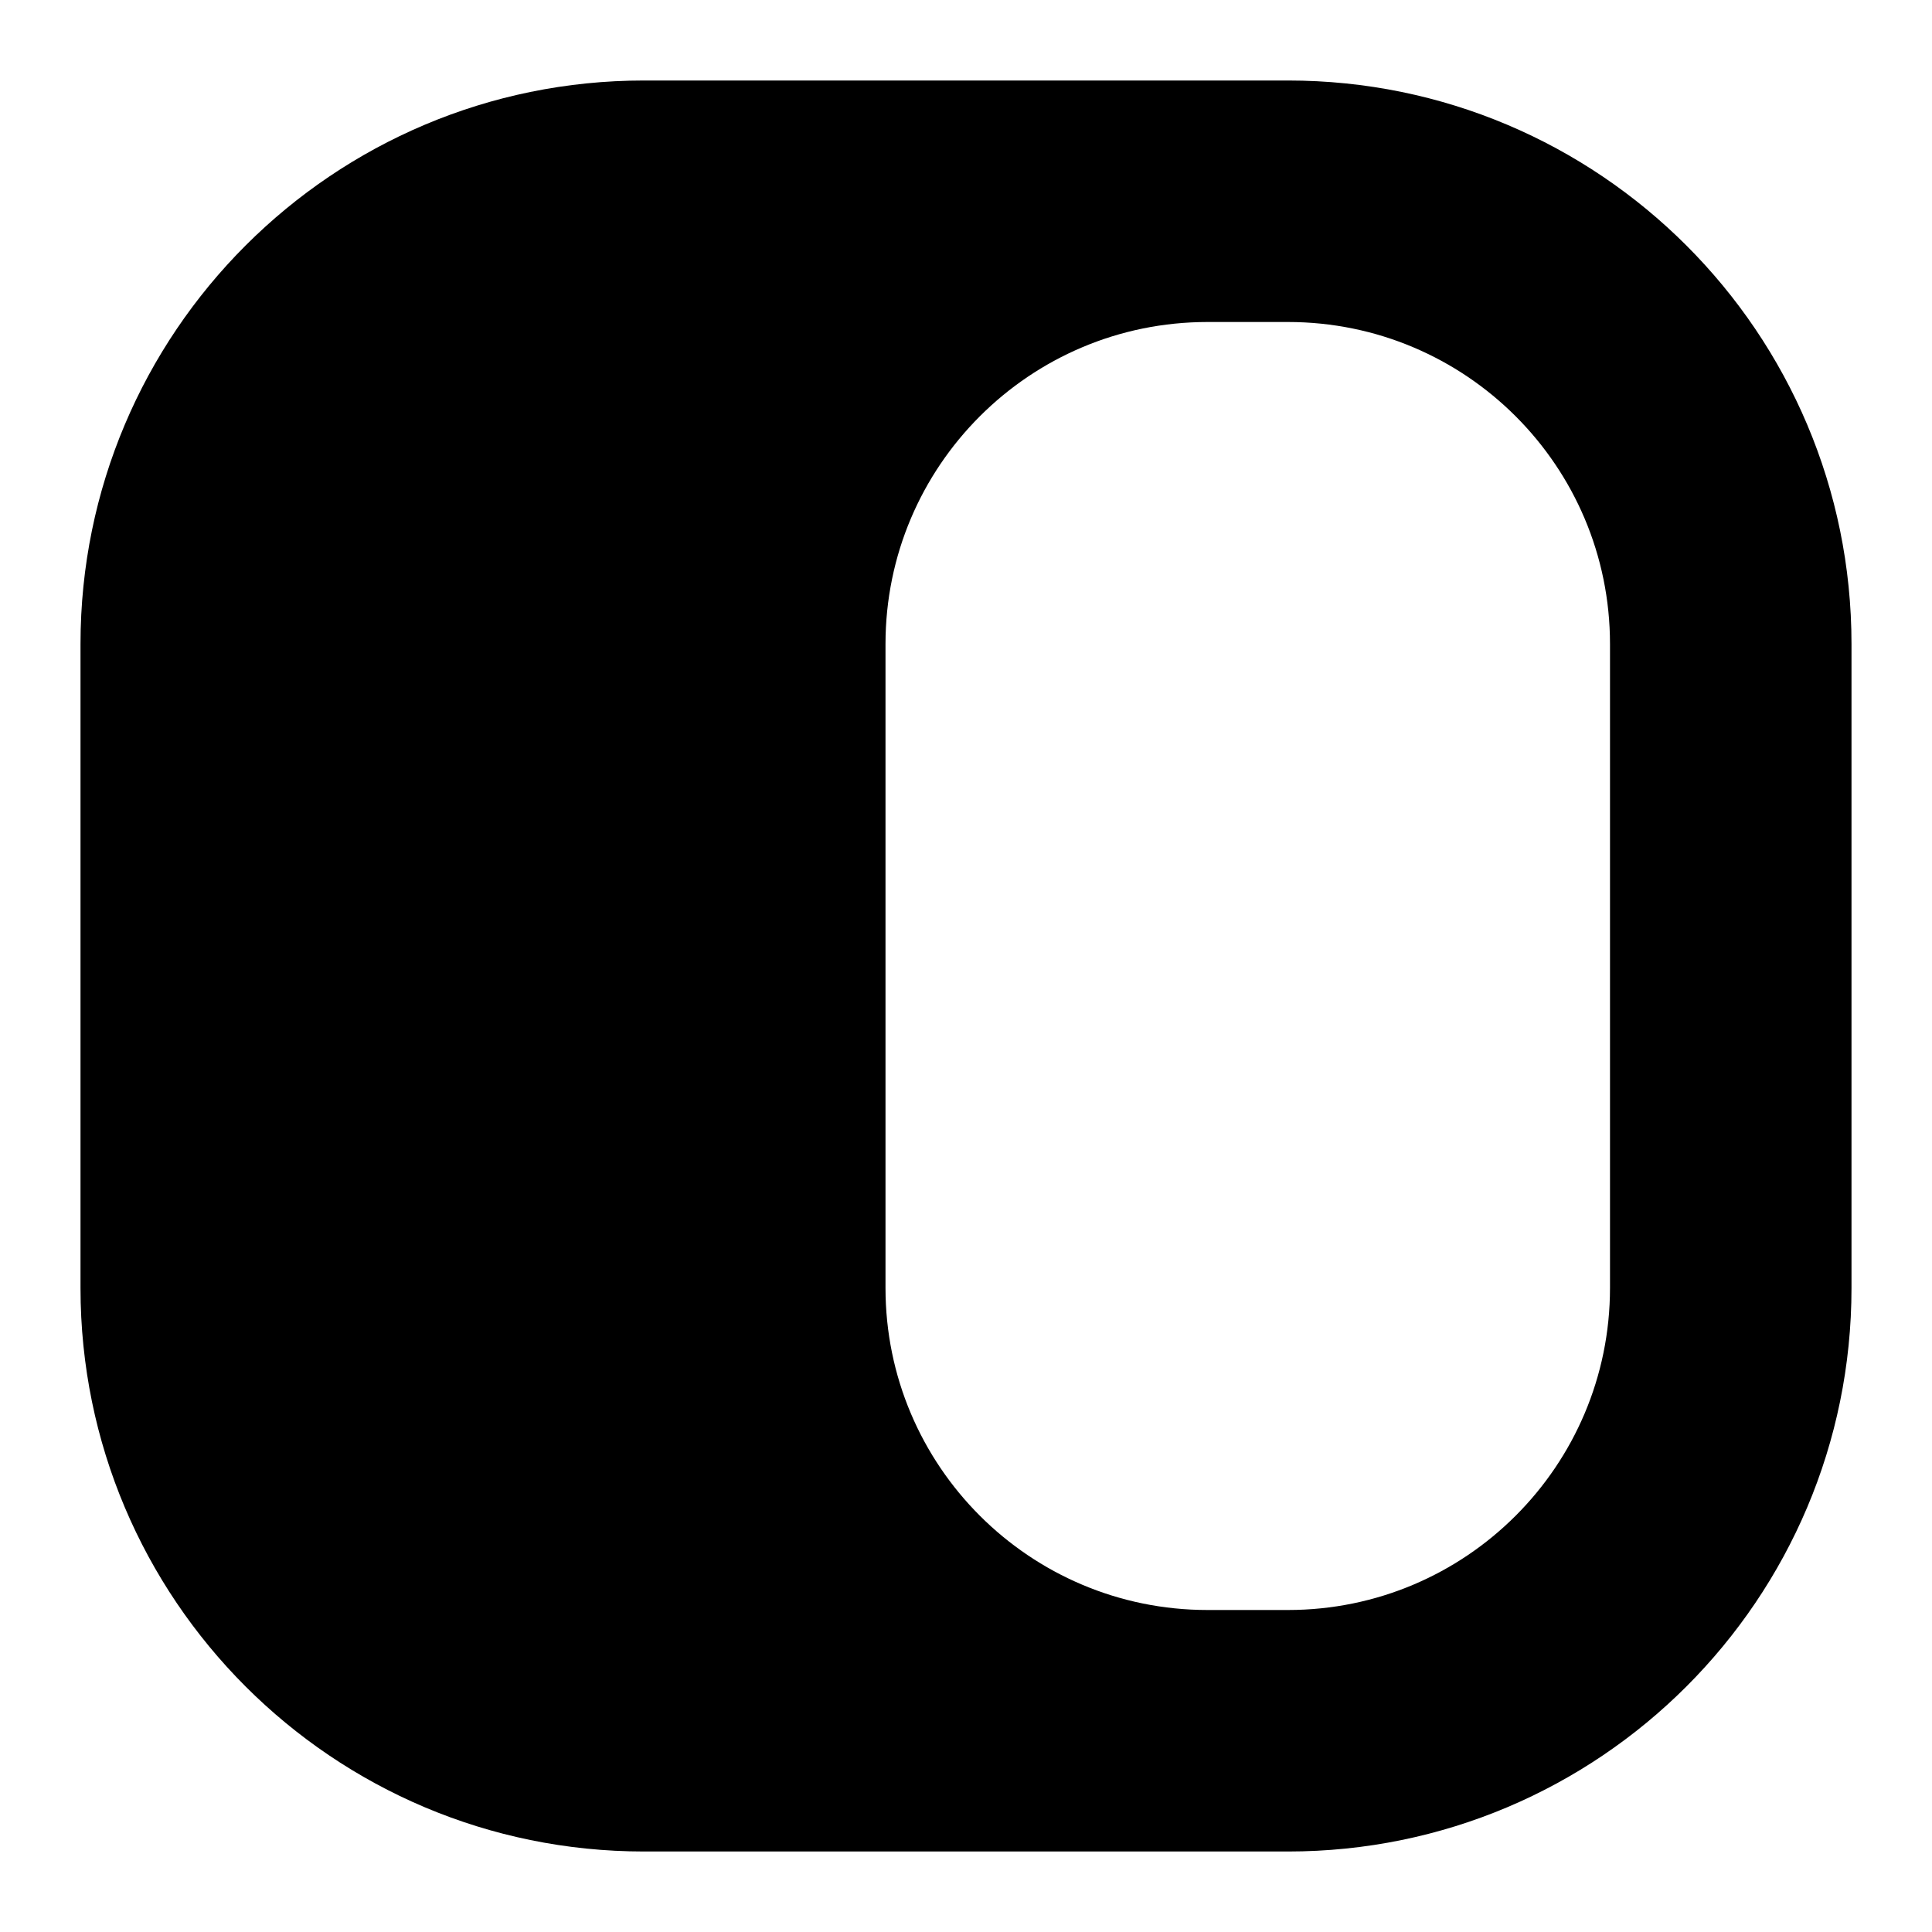
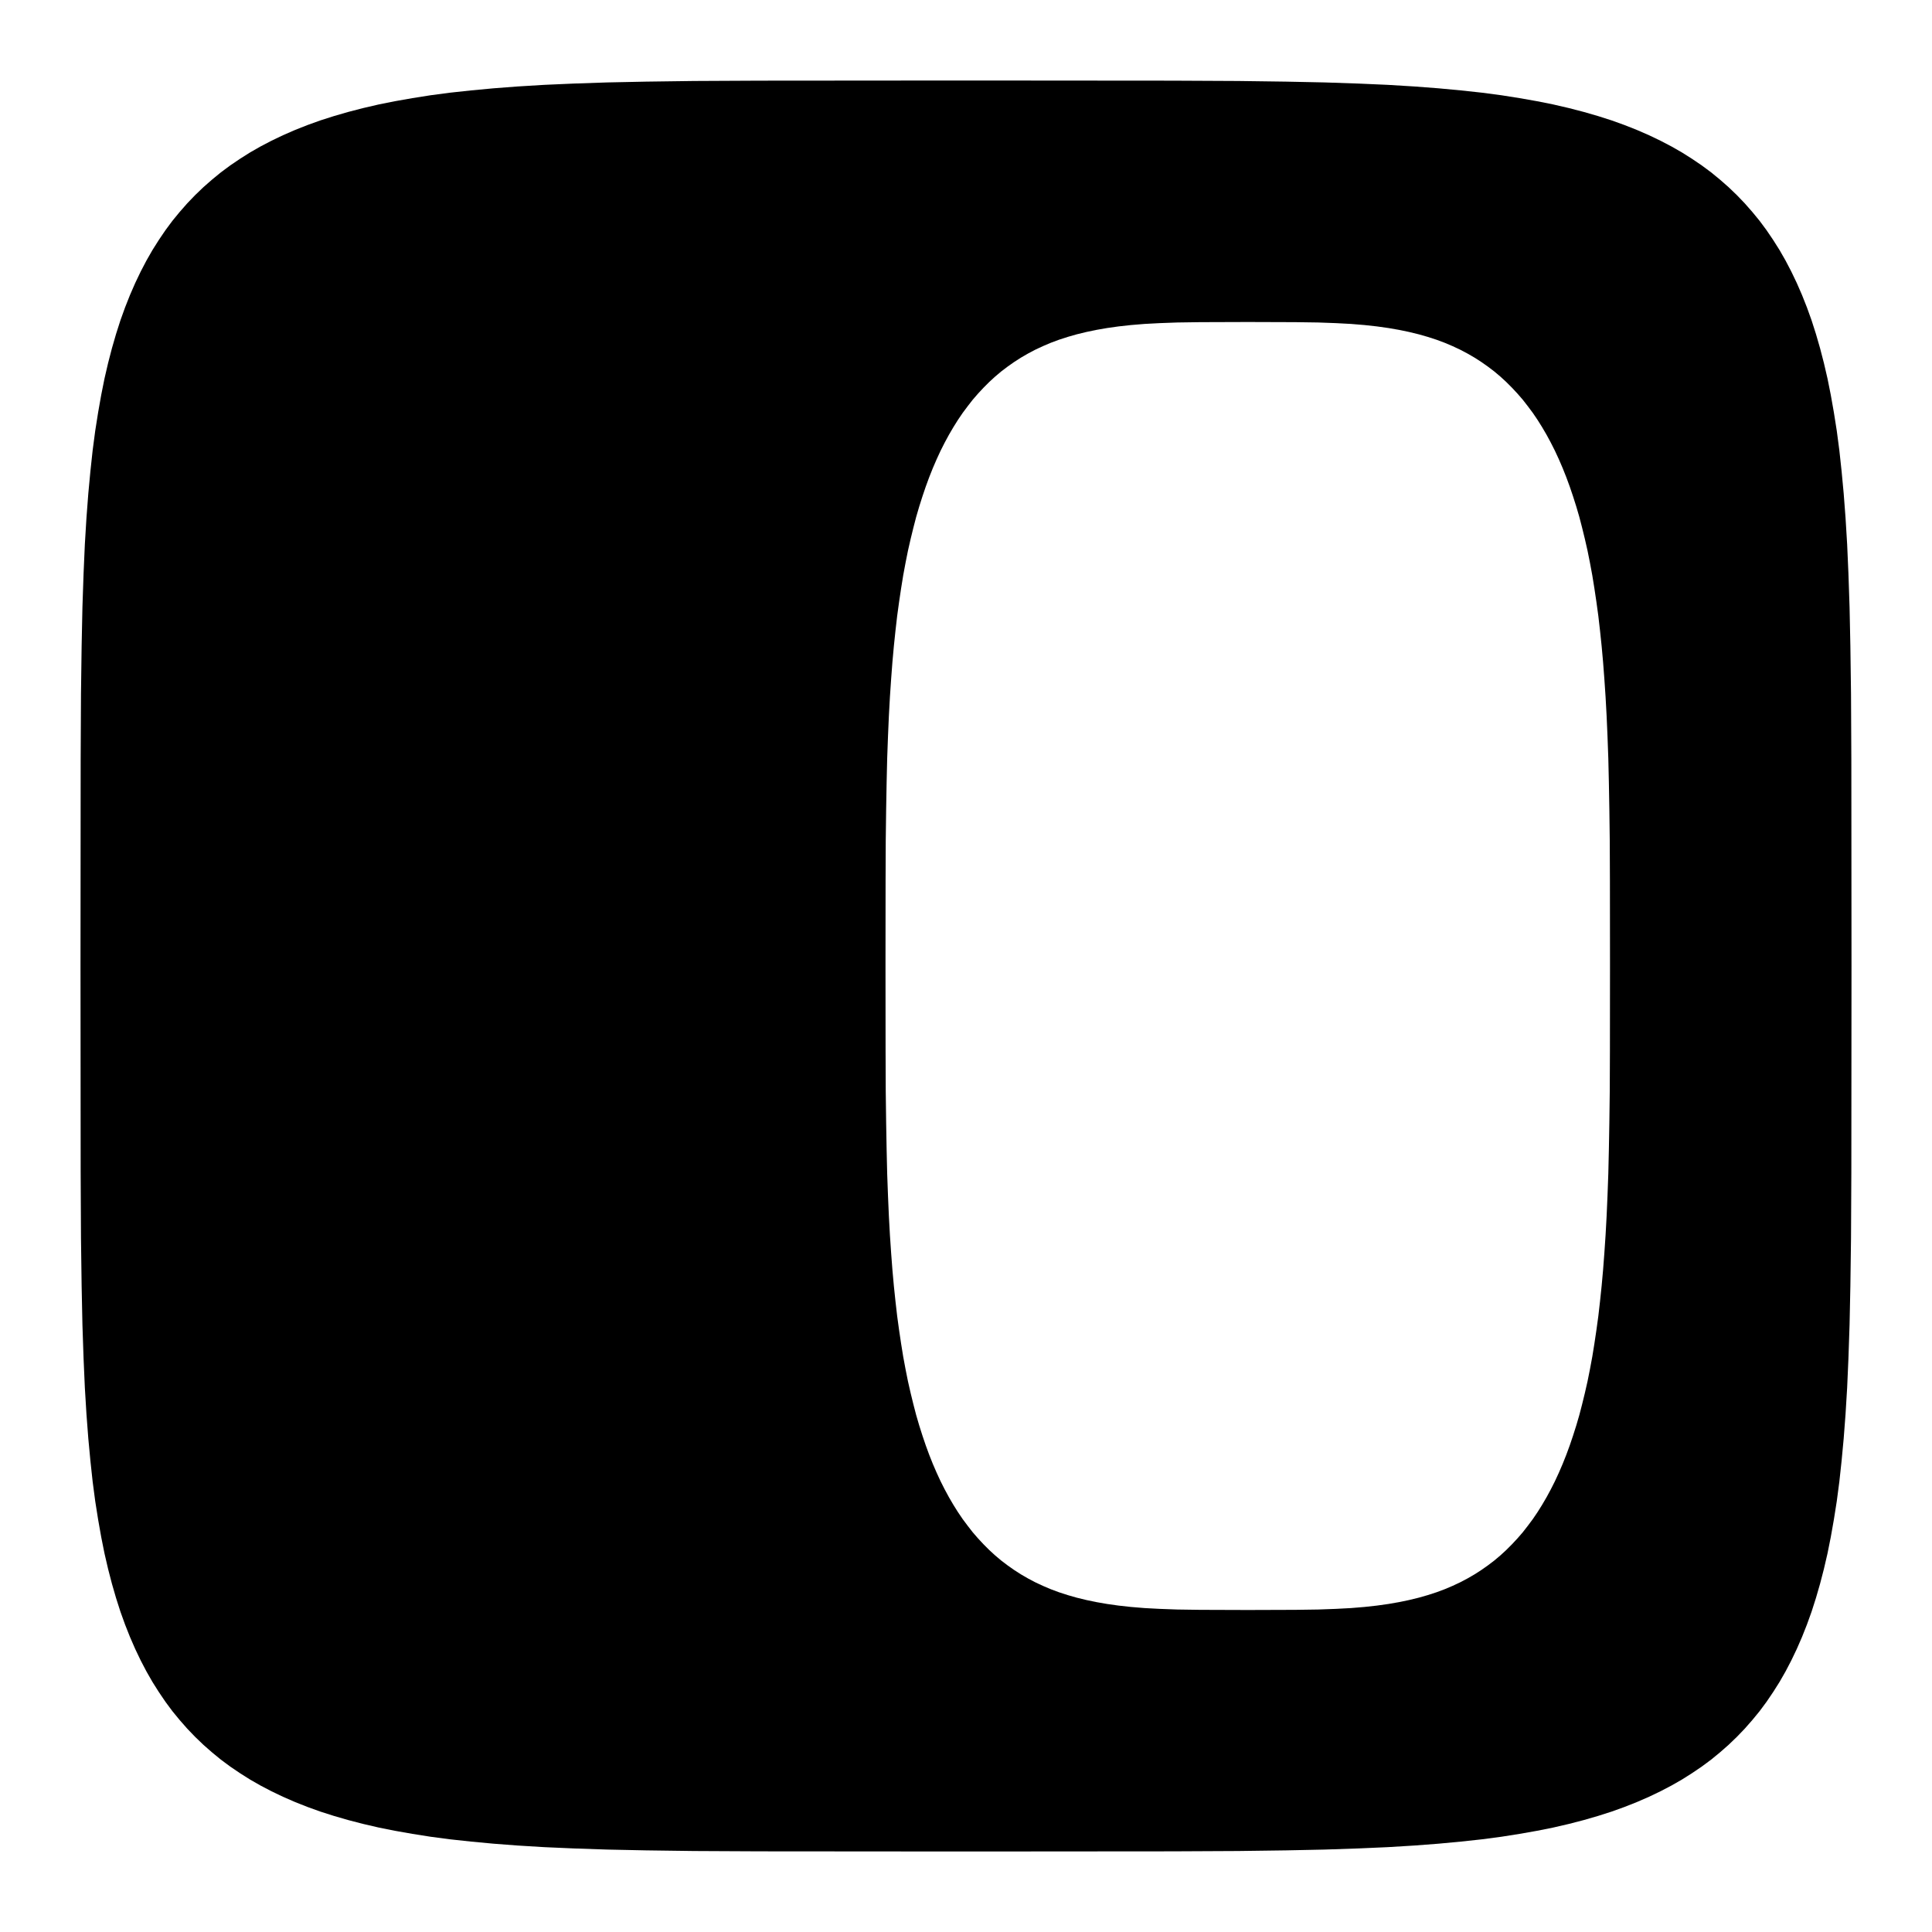
<svg xmlns="http://www.w3.org/2000/svg" viewBox="0 0 24 24">
-   <path fill="currentColor" fill-rule="evenodd" d="M8 1h8a7 7 0 0 1 7 7v8a7 7 0 0 1-7 7H8a7 7 0 0 1-7-7V8a7 7 0 0 1 7-7zM15 4h1a4 4 0 0 1 4 4v8a4 4 0 0 1-4 4h-1a4 4 0 0 1-4-4V8a4 4 0 0 1 4-4z" />
+   <path fill="currentColor" fill-rule="evenodd" d="M23.000 12.000 L22.998 14.562 L22.994 15.380 L22.986 15.974 L22.976 16.457 L22.962 16.872 L22.946 17.238 L22.926 17.567 L22.903 17.869 L22.877 18.147 L22.849 18.406 L22.817 18.649 L22.781 18.877 L22.743 19.092 L22.702 19.297 L22.657 19.491 L22.609 19.676 L22.558 19.852 L22.504 20.021 L22.446 20.182 L22.385 20.336 L22.320 20.485 L22.252 20.627 L22.181 20.763 L22.106 20.894 L22.027 21.019 L21.945 21.140 L21.859 21.256 L21.768 21.367 L21.674 21.474 L21.576 21.576 L21.474 21.674 L21.367 21.768 L21.256 21.859 L21.140 21.945 L21.019 22.027 L20.894 22.106 L20.763 22.181 L20.627 22.252 L20.485 22.320 L20.336 22.385 L20.182 22.446 L20.021 22.504 L19.852 22.558 L19.676 22.609 L19.491 22.657 L19.297 22.702 L19.092 22.743 L18.877 22.781 L18.649 22.817 L18.406 22.849 L18.147 22.877 L17.869 22.903 L17.567 22.926 L17.238 22.946 L16.872 22.962 L16.457 22.976 L15.974 22.986 L15.380 22.994 L14.562 22.998 L12.000 23.000 L9.438 22.998 L8.620 22.994 L8.026 22.986 L7.543 22.976 L7.128 22.962 L6.762 22.946 L6.433 22.926 L6.131 22.903 L5.853 22.877 L5.594 22.849 L5.351 22.817 L5.123 22.781 L4.908 22.743 L4.703 22.702 L4.509 22.657 L4.324 22.609 L4.148 22.558 L3.979 22.504 L3.818 22.446 L3.664 22.385 L3.515 22.320 L3.373 22.252 L3.237 22.181 L3.106 22.106 L2.981 22.027 L2.860 21.945 L2.744 21.859 L2.633 21.768 L2.526 21.674 L2.424 21.576 L2.326 21.474 L2.232 21.367 L2.141 21.256 L2.055 21.140 L1.973 21.019 L1.894 20.894 L1.819 20.763 L1.748 20.627 L1.680 20.485 L1.615 20.336 L1.554 20.182 L1.496 20.021 L1.442 19.852 L1.391 19.676 L1.343 19.491 L1.298 19.297 L1.257 19.092 L1.219 18.877 L1.183 18.649 L1.151 18.406 L1.123 18.147 L1.097 17.869 L1.074 17.567 L1.054 17.238 L1.038 16.872 L1.024 16.457 L1.014 15.974 L1.006 15.380 L1.002 14.562 L1.000 12.000 L1.002 9.438 L1.006 8.620 L1.014 8.026 L1.024 7.543 L1.038 7.128 L1.054 6.762 L1.074 6.433 L1.097 6.131 L1.123 5.853 L1.151 5.594 L1.183 5.351 L1.219 5.123 L1.257 4.908 L1.298 4.703 L1.343 4.509 L1.391 4.324 L1.442 4.148 L1.496 3.979 L1.554 3.818 L1.615 3.664 L1.680 3.515 L1.748 3.373 L1.819 3.237 L1.894 3.106 L1.973 2.981 L2.055 2.860 L2.141 2.744 L2.232 2.633 L2.326 2.526 L2.424 2.424 L2.526 2.326 L2.633 2.232 L2.744 2.141 L2.860 2.055 L2.981 1.973 L3.106 1.894 L3.237 1.819 L3.373 1.748 L3.515 1.680 L3.664 1.615 L3.818 1.554 L3.979 1.496 L4.148 1.442 L4.324 1.391 L4.509 1.343 L4.703 1.298 L4.908 1.257 L5.123 1.219 L5.351 1.183 L5.594 1.151 L5.853 1.123 L6.131 1.097 L6.433 1.074 L6.762 1.054 L7.128 1.038 L7.543 1.024 L8.026 1.014 L8.620 1.006 L9.438 1.002 L12.000 1.000 L14.562 1.002 L15.380 1.006 L15.974 1.014 L16.457 1.024 L16.872 1.038 L17.238 1.054 L17.567 1.074 L17.869 1.097 L18.147 1.123 L18.406 1.151 L18.649 1.183 L18.877 1.219 L19.092 1.257 L19.297 1.298 L19.491 1.343 L19.676 1.391 L19.852 1.442 L20.021 1.496 L20.182 1.554 L20.336 1.615 L20.485 1.680 L20.627 1.748 L20.763 1.819 L20.894 1.894 L21.019 1.973 L21.140 2.055 L21.256 2.141 L21.367 2.232 L21.474 2.326 L21.576 2.424 L21.674 2.526 L21.768 2.633 L21.859 2.744 L21.945 2.860 L22.027 2.981 L22.106 3.106 L22.181 3.237 L22.252 3.373 L22.320 3.515 L22.385 3.664 L22.446 3.818 L22.504 3.979 L22.558 4.148 L22.609 4.324 L22.657 4.509 L22.702 4.703 L22.743 4.908 L22.781 5.123 L22.817 5.351 L22.849 5.594 L22.877 5.853 L22.903 6.131 L22.926 6.433 L22.946 6.762 L22.962 7.128 L22.976 7.543 L22.986 8.026 L22.994 8.620 L22.998 9.438ZM20.000 12.000 L19.999 13.057 L19.997 13.554 L19.992 13.945 L19.986 14.281 L19.979 14.581 L19.969 14.854 L19.958 15.107 L19.945 15.343 L19.930 15.565 L19.914 15.776 L19.896 15.975 L19.876 16.166 L19.855 16.349 L19.831 16.524 L19.806 16.692 L19.780 16.853 L19.751 17.009 L19.721 17.159 L19.688 17.304 L19.654 17.443 L19.619 17.578 L19.581 17.708 L19.541 17.834 L19.500 17.955 L19.457 18.072 L19.412 18.185 L19.365 18.294 L19.316 18.400 L19.265 18.501 L19.212 18.599 L19.157 18.693 L19.100 18.784 L19.041 18.871 L18.979 18.954 L18.916 19.035 L18.850 19.111 L18.781 19.185 L18.711 19.255 L18.638 19.322 L18.562 19.386 L18.483 19.446 L18.402 19.503 L18.318 19.557 L18.230 19.608 L18.139 19.656 L18.045 19.700 L17.946 19.742 L17.844 19.780 L17.736 19.815 L17.624 19.847 L17.505 19.876 L17.380 19.902 L17.248 19.925 L17.106 19.945 L16.952 19.962 L16.783 19.976 L16.594 19.986 L16.374 19.994 L16.095 19.998 L15.500 20.000 L14.905 19.998 L14.626 19.994 L14.406 19.986 L14.217 19.976 L14.048 19.962 L13.894 19.945 L13.752 19.925 L13.620 19.902 L13.495 19.876 L13.376 19.847 L13.264 19.815 L13.156 19.780 L13.054 19.742 L12.955 19.700 L12.861 19.656 L12.770 19.608 L12.682 19.557 L12.598 19.503 L12.517 19.446 L12.438 19.386 L12.362 19.322 L12.289 19.255 L12.219 19.185 L12.150 19.111 L12.084 19.035 L12.021 18.954 L11.959 18.871 L11.900 18.784 L11.843 18.693 L11.788 18.599 L11.735 18.501 L11.684 18.400 L11.635 18.294 L11.588 18.185 L11.543 18.072 L11.500 17.955 L11.459 17.834 L11.419 17.708 L11.381 17.578 L11.346 17.443 L11.312 17.304 L11.279 17.159 L11.249 17.009 L11.220 16.853 L11.194 16.692 L11.169 16.524 L11.145 16.349 L11.124 16.166 L11.104 15.975 L11.086 15.776 L11.070 15.565 L11.055 15.343 L11.042 15.107 L11.031 14.854 L11.021 14.581 L11.014 14.281 L11.008 13.945 L11.003 13.554 L11.001 13.057 L11.000 12.000 L11.001 10.943 L11.003 10.446 L11.008 10.055 L11.014 9.719 L11.021 9.419 L11.031 9.146 L11.042 8.893 L11.055 8.657 L11.070 8.435 L11.086 8.224 L11.104 8.025 L11.124 7.834 L11.145 7.651 L11.169 7.476 L11.194 7.308 L11.220 7.147 L11.249 6.991 L11.279 6.841 L11.312 6.696 L11.346 6.557 L11.381 6.422 L11.419 6.292 L11.459 6.166 L11.500 6.045 L11.543 5.928 L11.588 5.815 L11.635 5.706 L11.684 5.600 L11.735 5.499 L11.788 5.401 L11.843 5.307 L11.900 5.216 L11.959 5.129 L12.021 5.046 L12.084 4.965 L12.150 4.889 L12.219 4.815 L12.289 4.745 L12.362 4.678 L12.438 4.614 L12.517 4.554 L12.598 4.497 L12.682 4.443 L12.770 4.392 L12.861 4.344 L12.955 4.300 L13.054 4.258 L13.156 4.220 L13.264 4.185 L13.376 4.153 L13.495 4.124 L13.620 4.098 L13.752 4.075 L13.894 4.055 L14.048 4.038 L14.217 4.024 L14.406 4.014 L14.626 4.006 L14.905 4.002 L15.500 4.000 L16.095 4.002 L16.374 4.006 L16.594 4.014 L16.783 4.024 L16.952 4.038 L17.106 4.055 L17.248 4.075 L17.380 4.098 L17.505 4.124 L17.624 4.153 L17.736 4.185 L17.844 4.220 L17.946 4.258 L18.045 4.300 L18.139 4.344 L18.230 4.392 L18.318 4.443 L18.402 4.497 L18.483 4.554 L18.562 4.614 L18.638 4.678 L18.711 4.745 L18.781 4.815 L18.850 4.889 L18.916 4.965 L18.979 5.046 L19.041 5.129 L19.100 5.216 L19.157 5.307 L19.212 5.401 L19.265 5.499 L19.316 5.600 L19.365 5.706 L19.412 5.815 L19.457 5.928 L19.500 6.045 L19.541 6.166 L19.581 6.292 L19.619 6.422 L19.654 6.557 L19.688 6.696 L19.721 6.841 L19.751 6.991 L19.780 7.147 L19.806 7.308 L19.831 7.476 L19.855 7.651 L19.876 7.834 L19.896 8.025 L19.914 8.224 L19.930 8.435 L19.945 8.657 L19.958 8.893 L19.969 9.146 L19.979 9.419 L19.986 9.719 L19.992 10.055 L19.997 10.446 L19.999 10.943Z" />
</svg>
